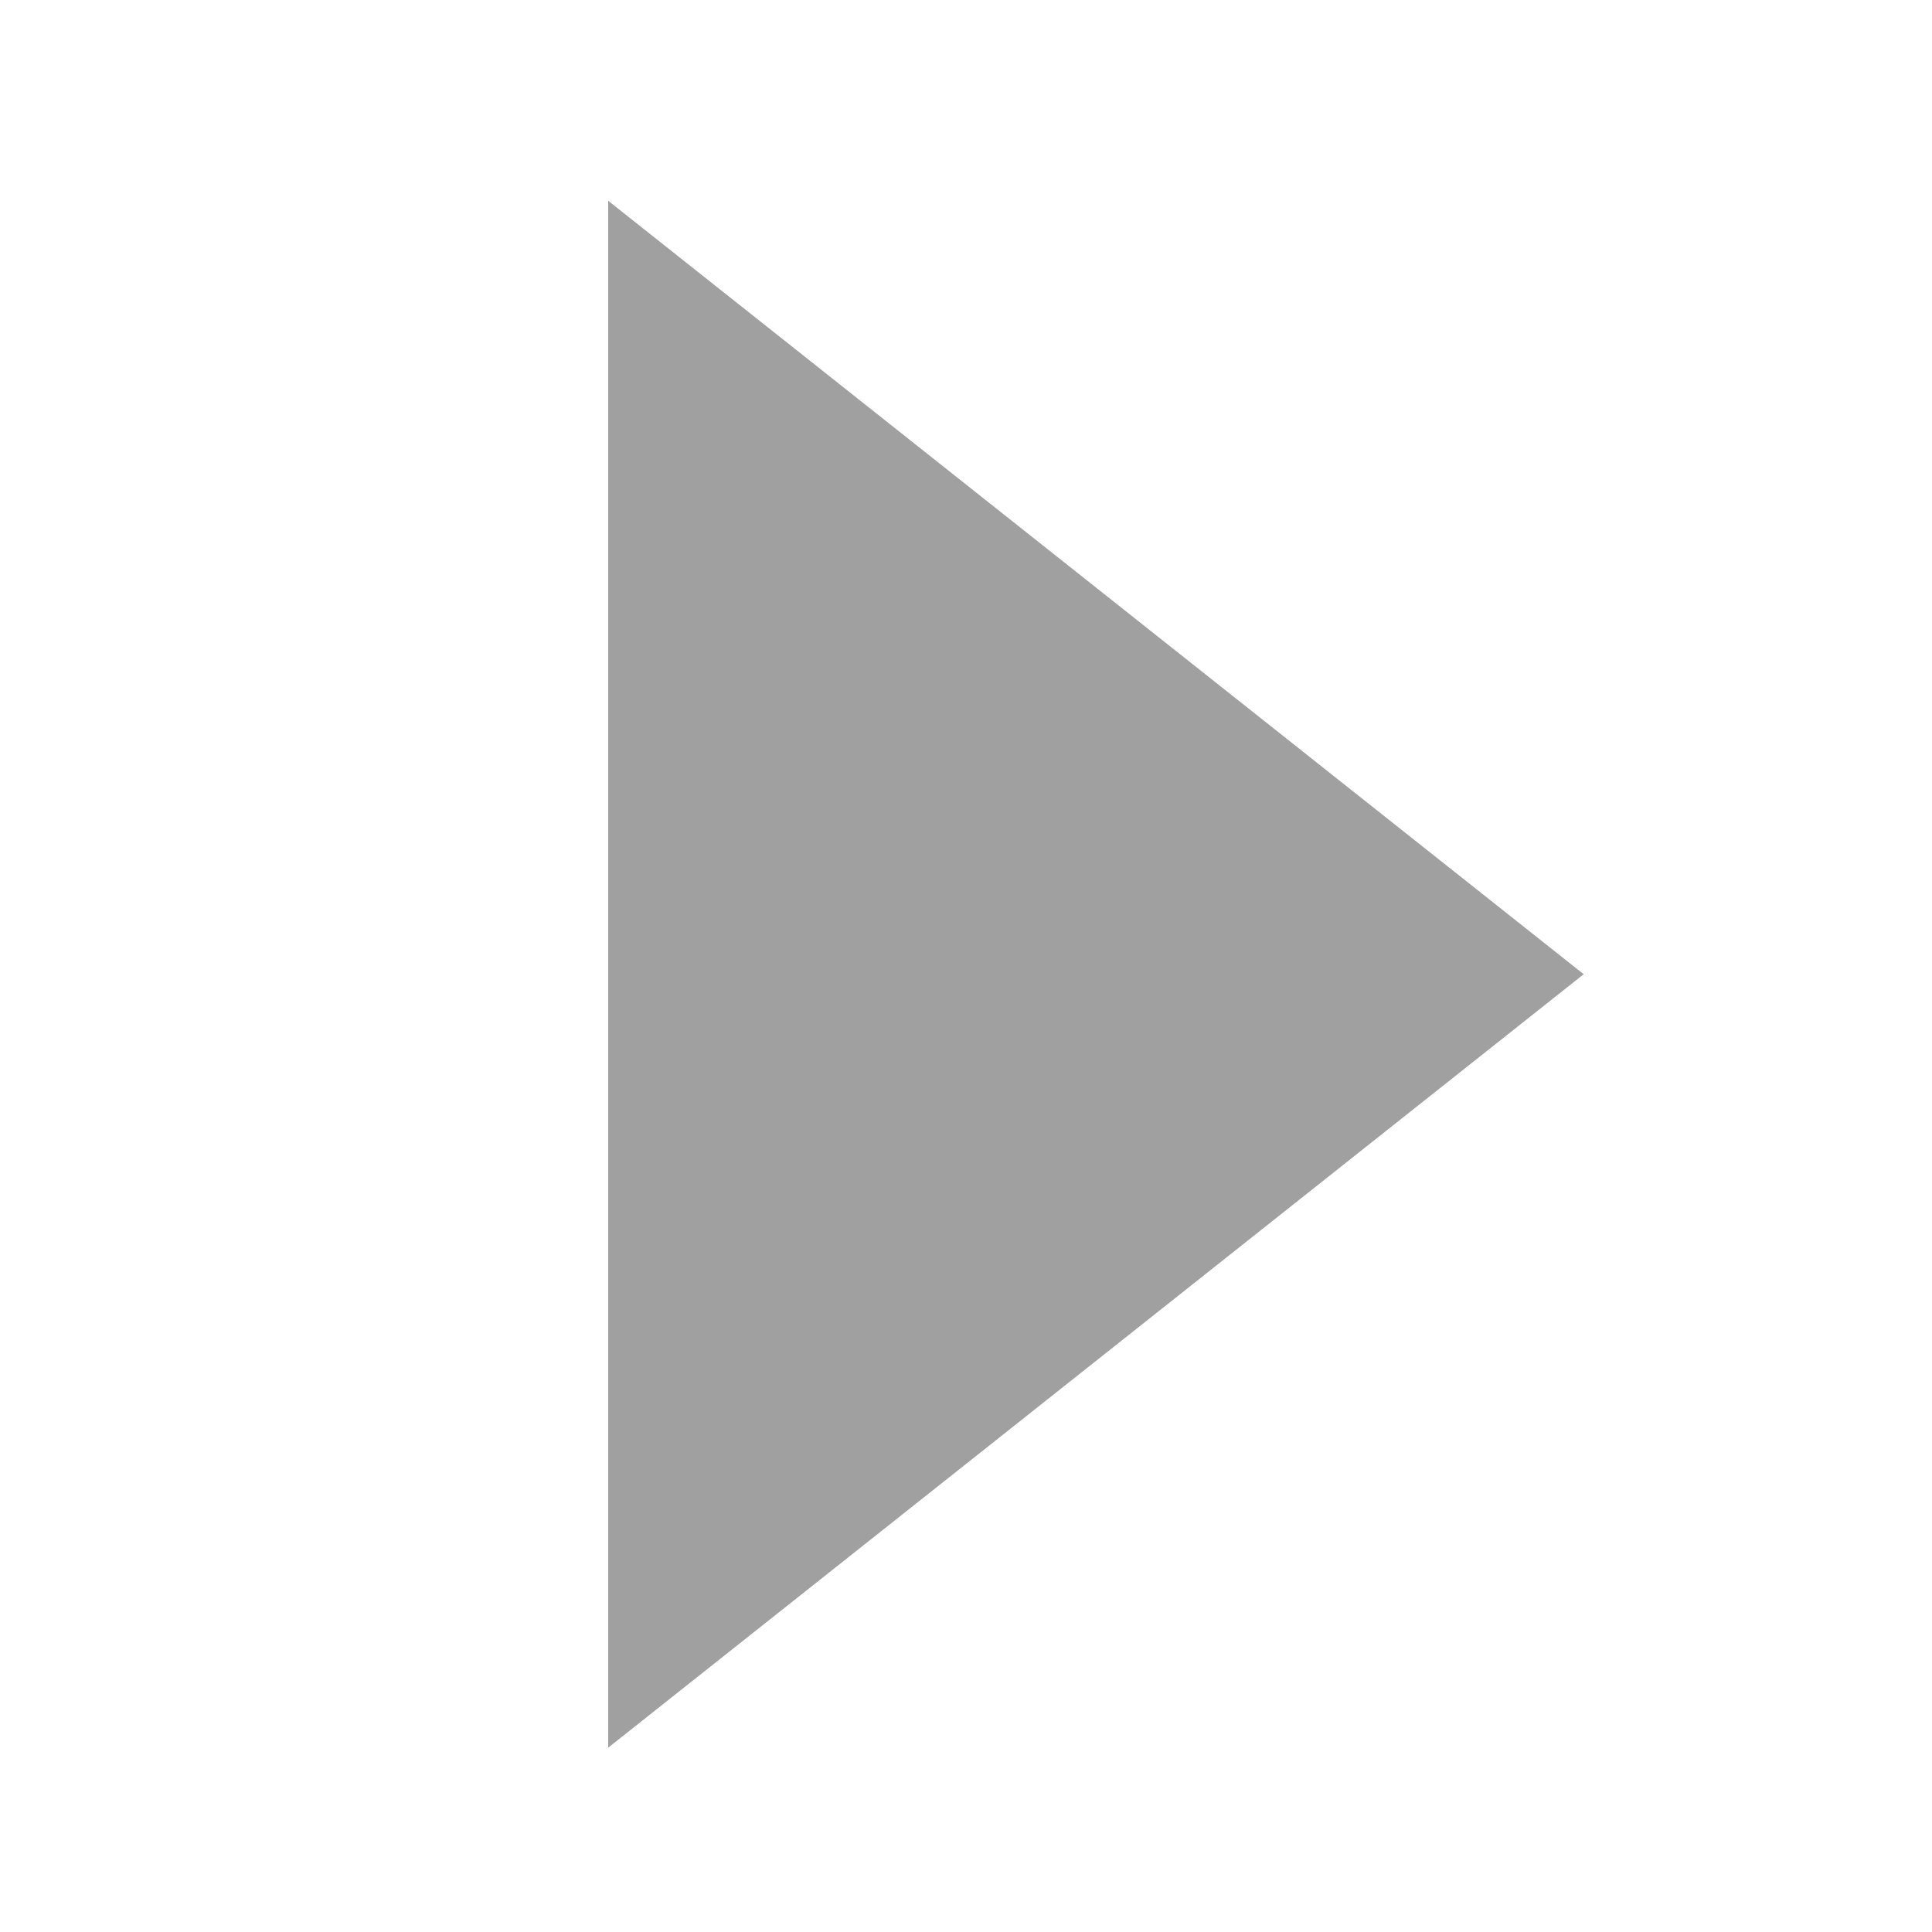
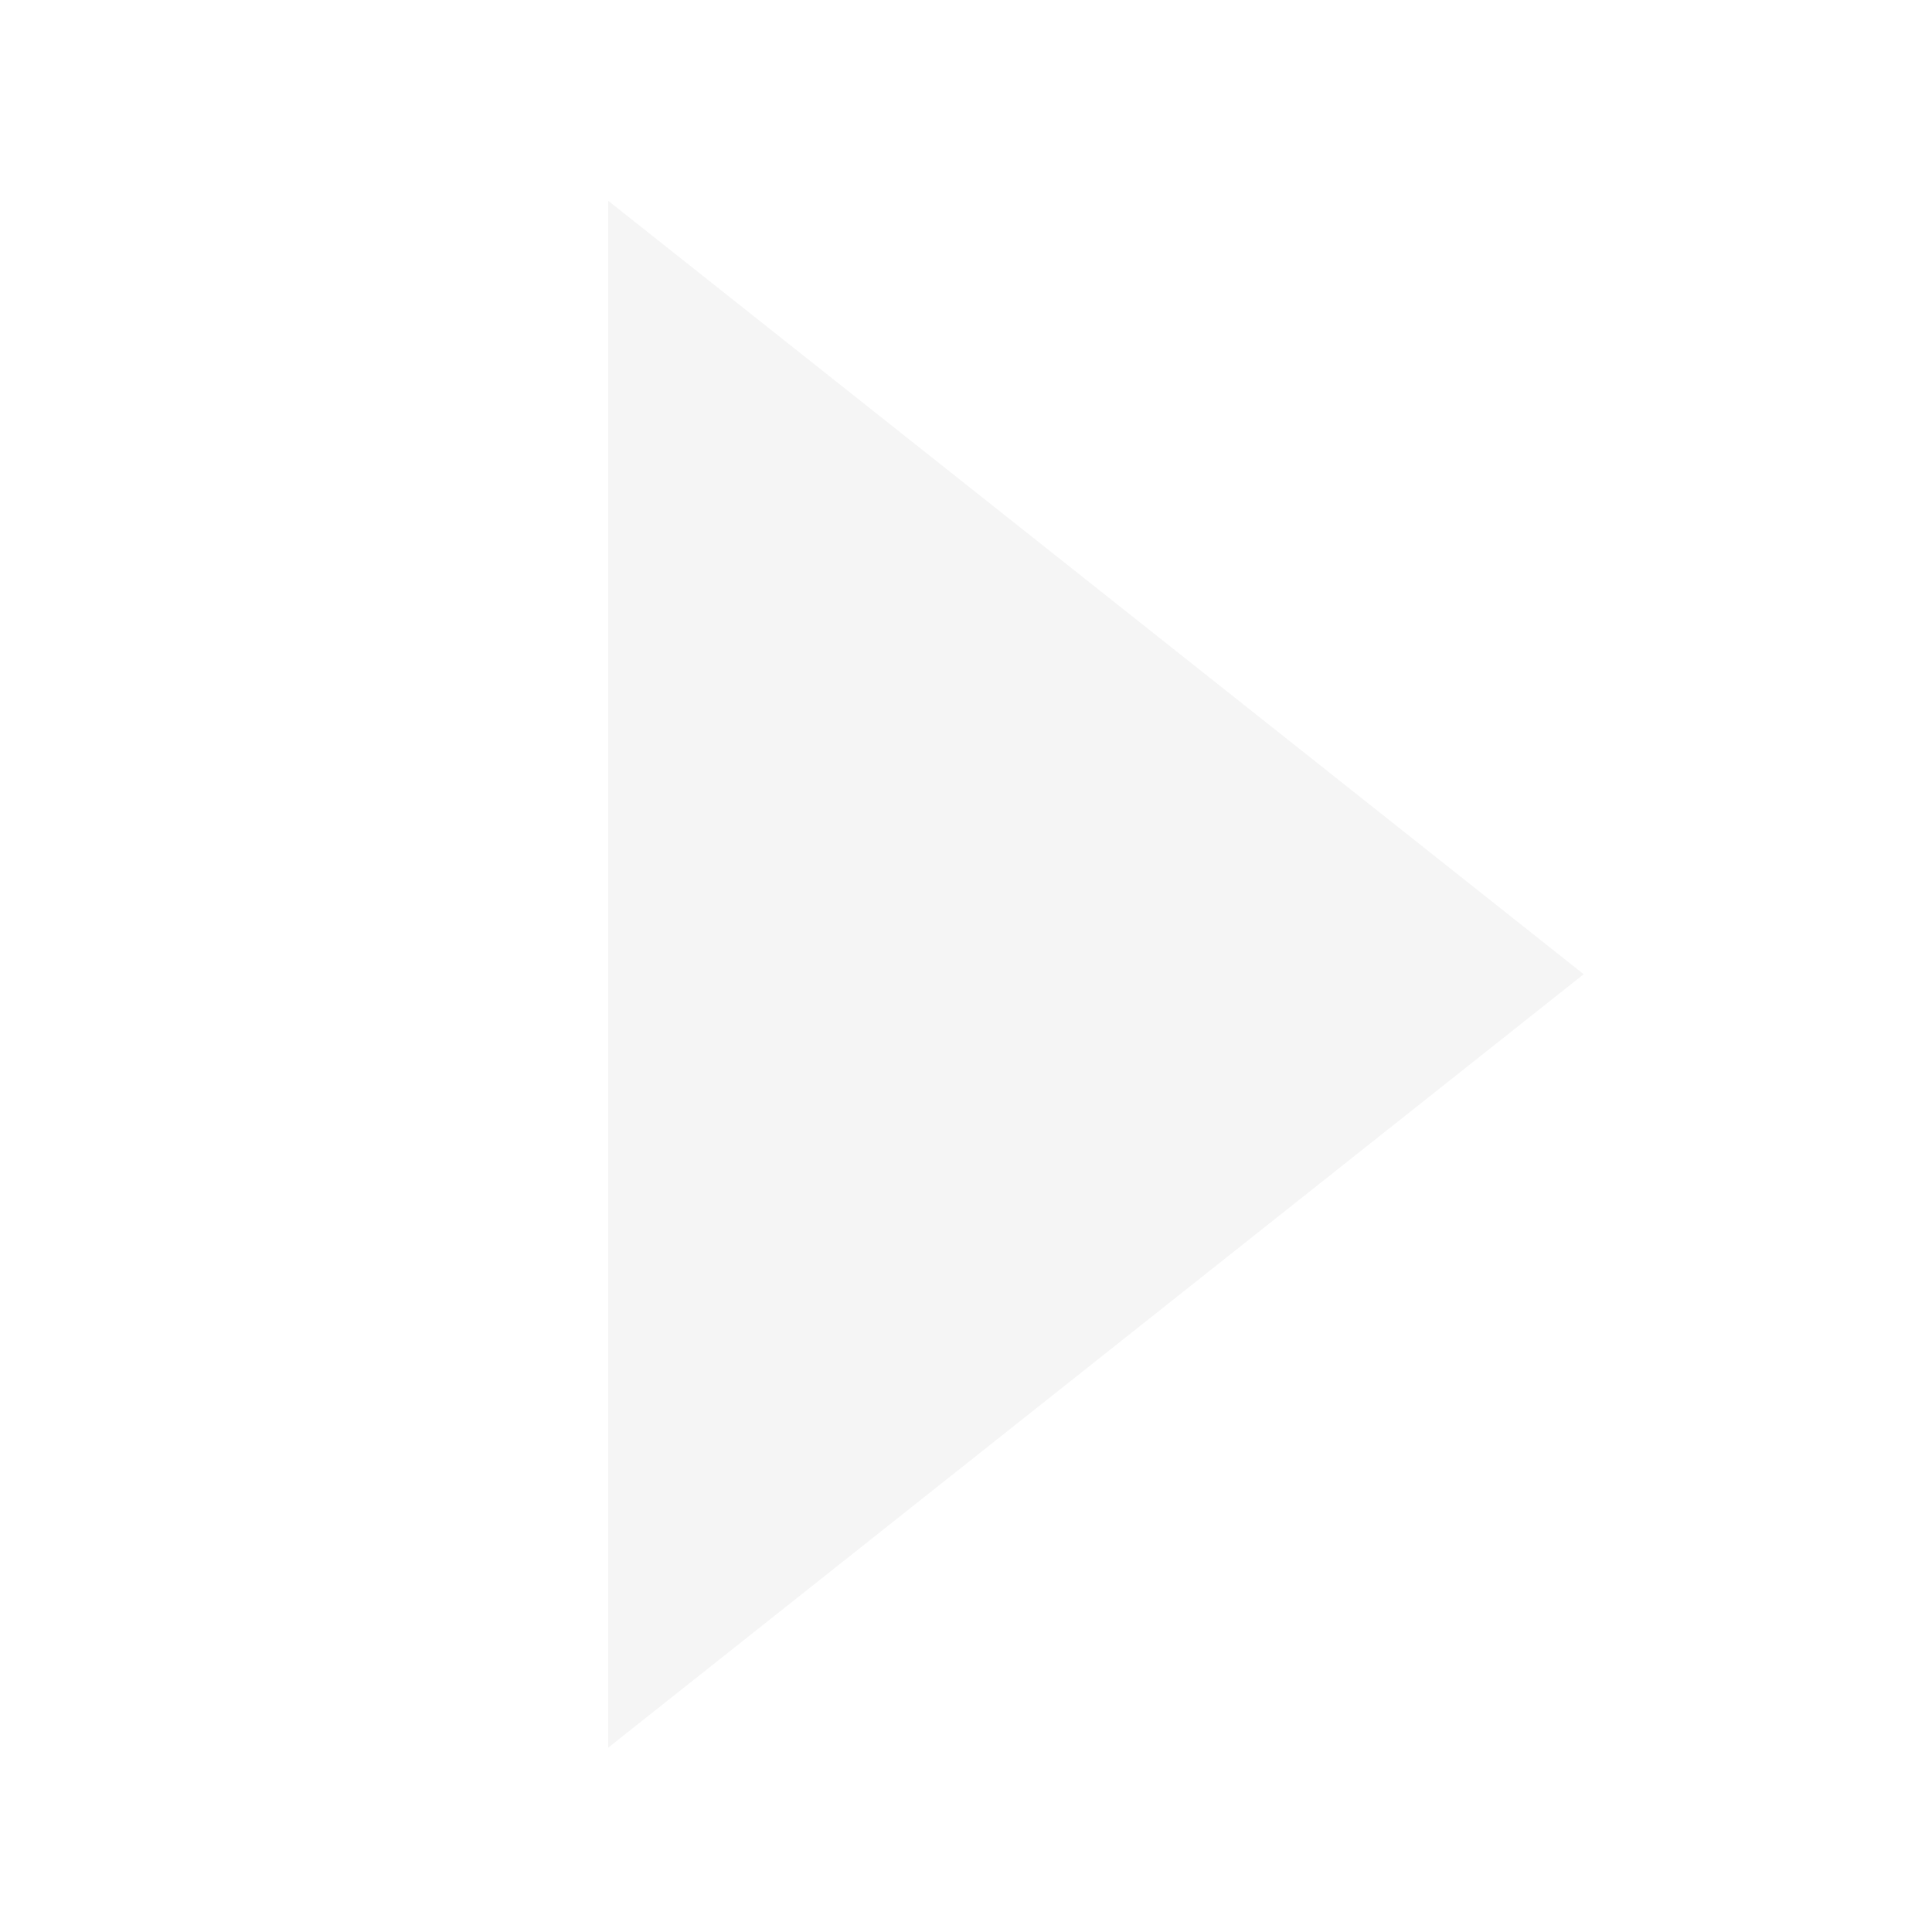
<svg xmlns="http://www.w3.org/2000/svg" width="16" height="16" id="svg2" version="1.1">
  <defs id="defs4" />
  <g id="layer1" transform="translate(0,-1036.362)">
-     <path style="fill:#a0a0a0;fill-opacity:1;stroke:#a0a0a0;stroke-width:0.43;stroke-linecap:round;stroke-linejoin:miter;stroke-miterlimit:4;stroke-opacity:1;stroke-dasharray:none;display:inline" id="path18028" d="M 88.83,340 80.17,340 84.5,332.5 z" transform="matrix(0,1.362171,-0.9918625,0,342.4832,929.3267)" />
+     <path style="fill:#f5f5f5;fill-opacity:1;stroke:#f5f5f5;stroke-width:0.43;stroke-linecap:round;stroke-linejoin:miter;stroke-miterlimit:4;stroke-opacity:1;stroke-dasharray:none;display:inline" id="path18028" d="M 88.83,340 80.17,340 84.5,332.5 z" transform="matrix(0,1.362171,-0.9918625,0,342.4832,929.3267)" />
  </g>
</svg>
